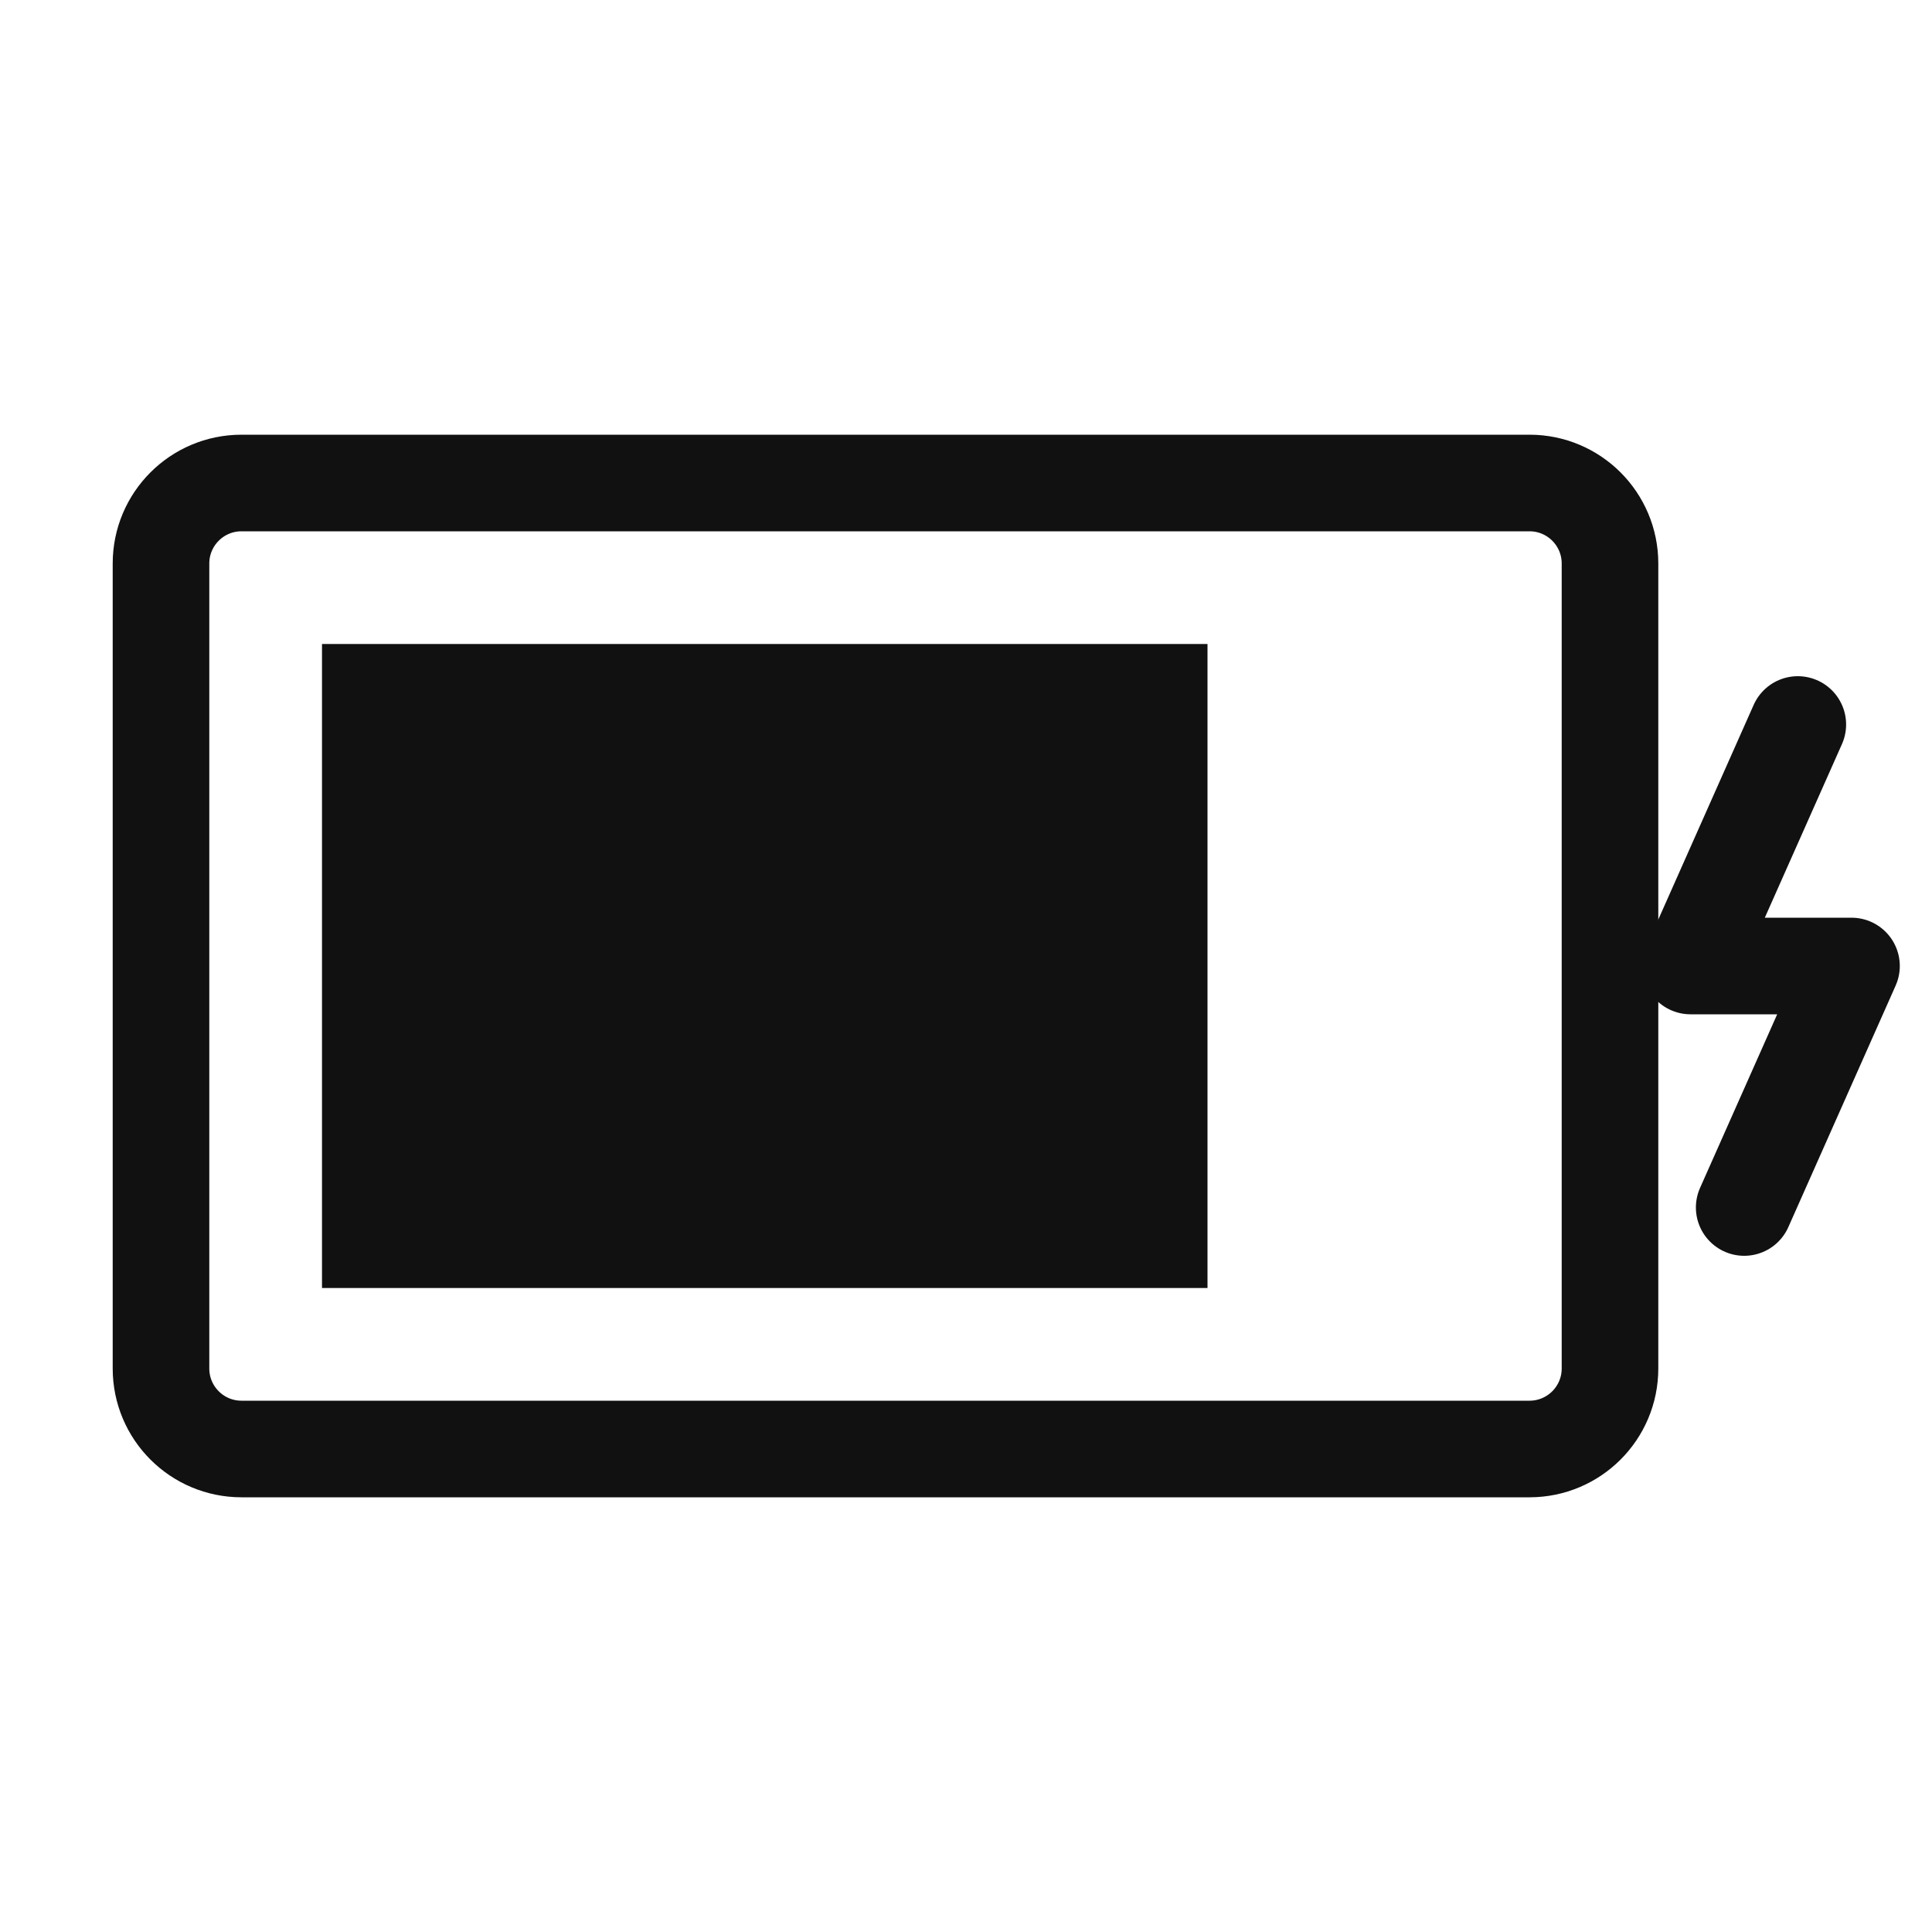
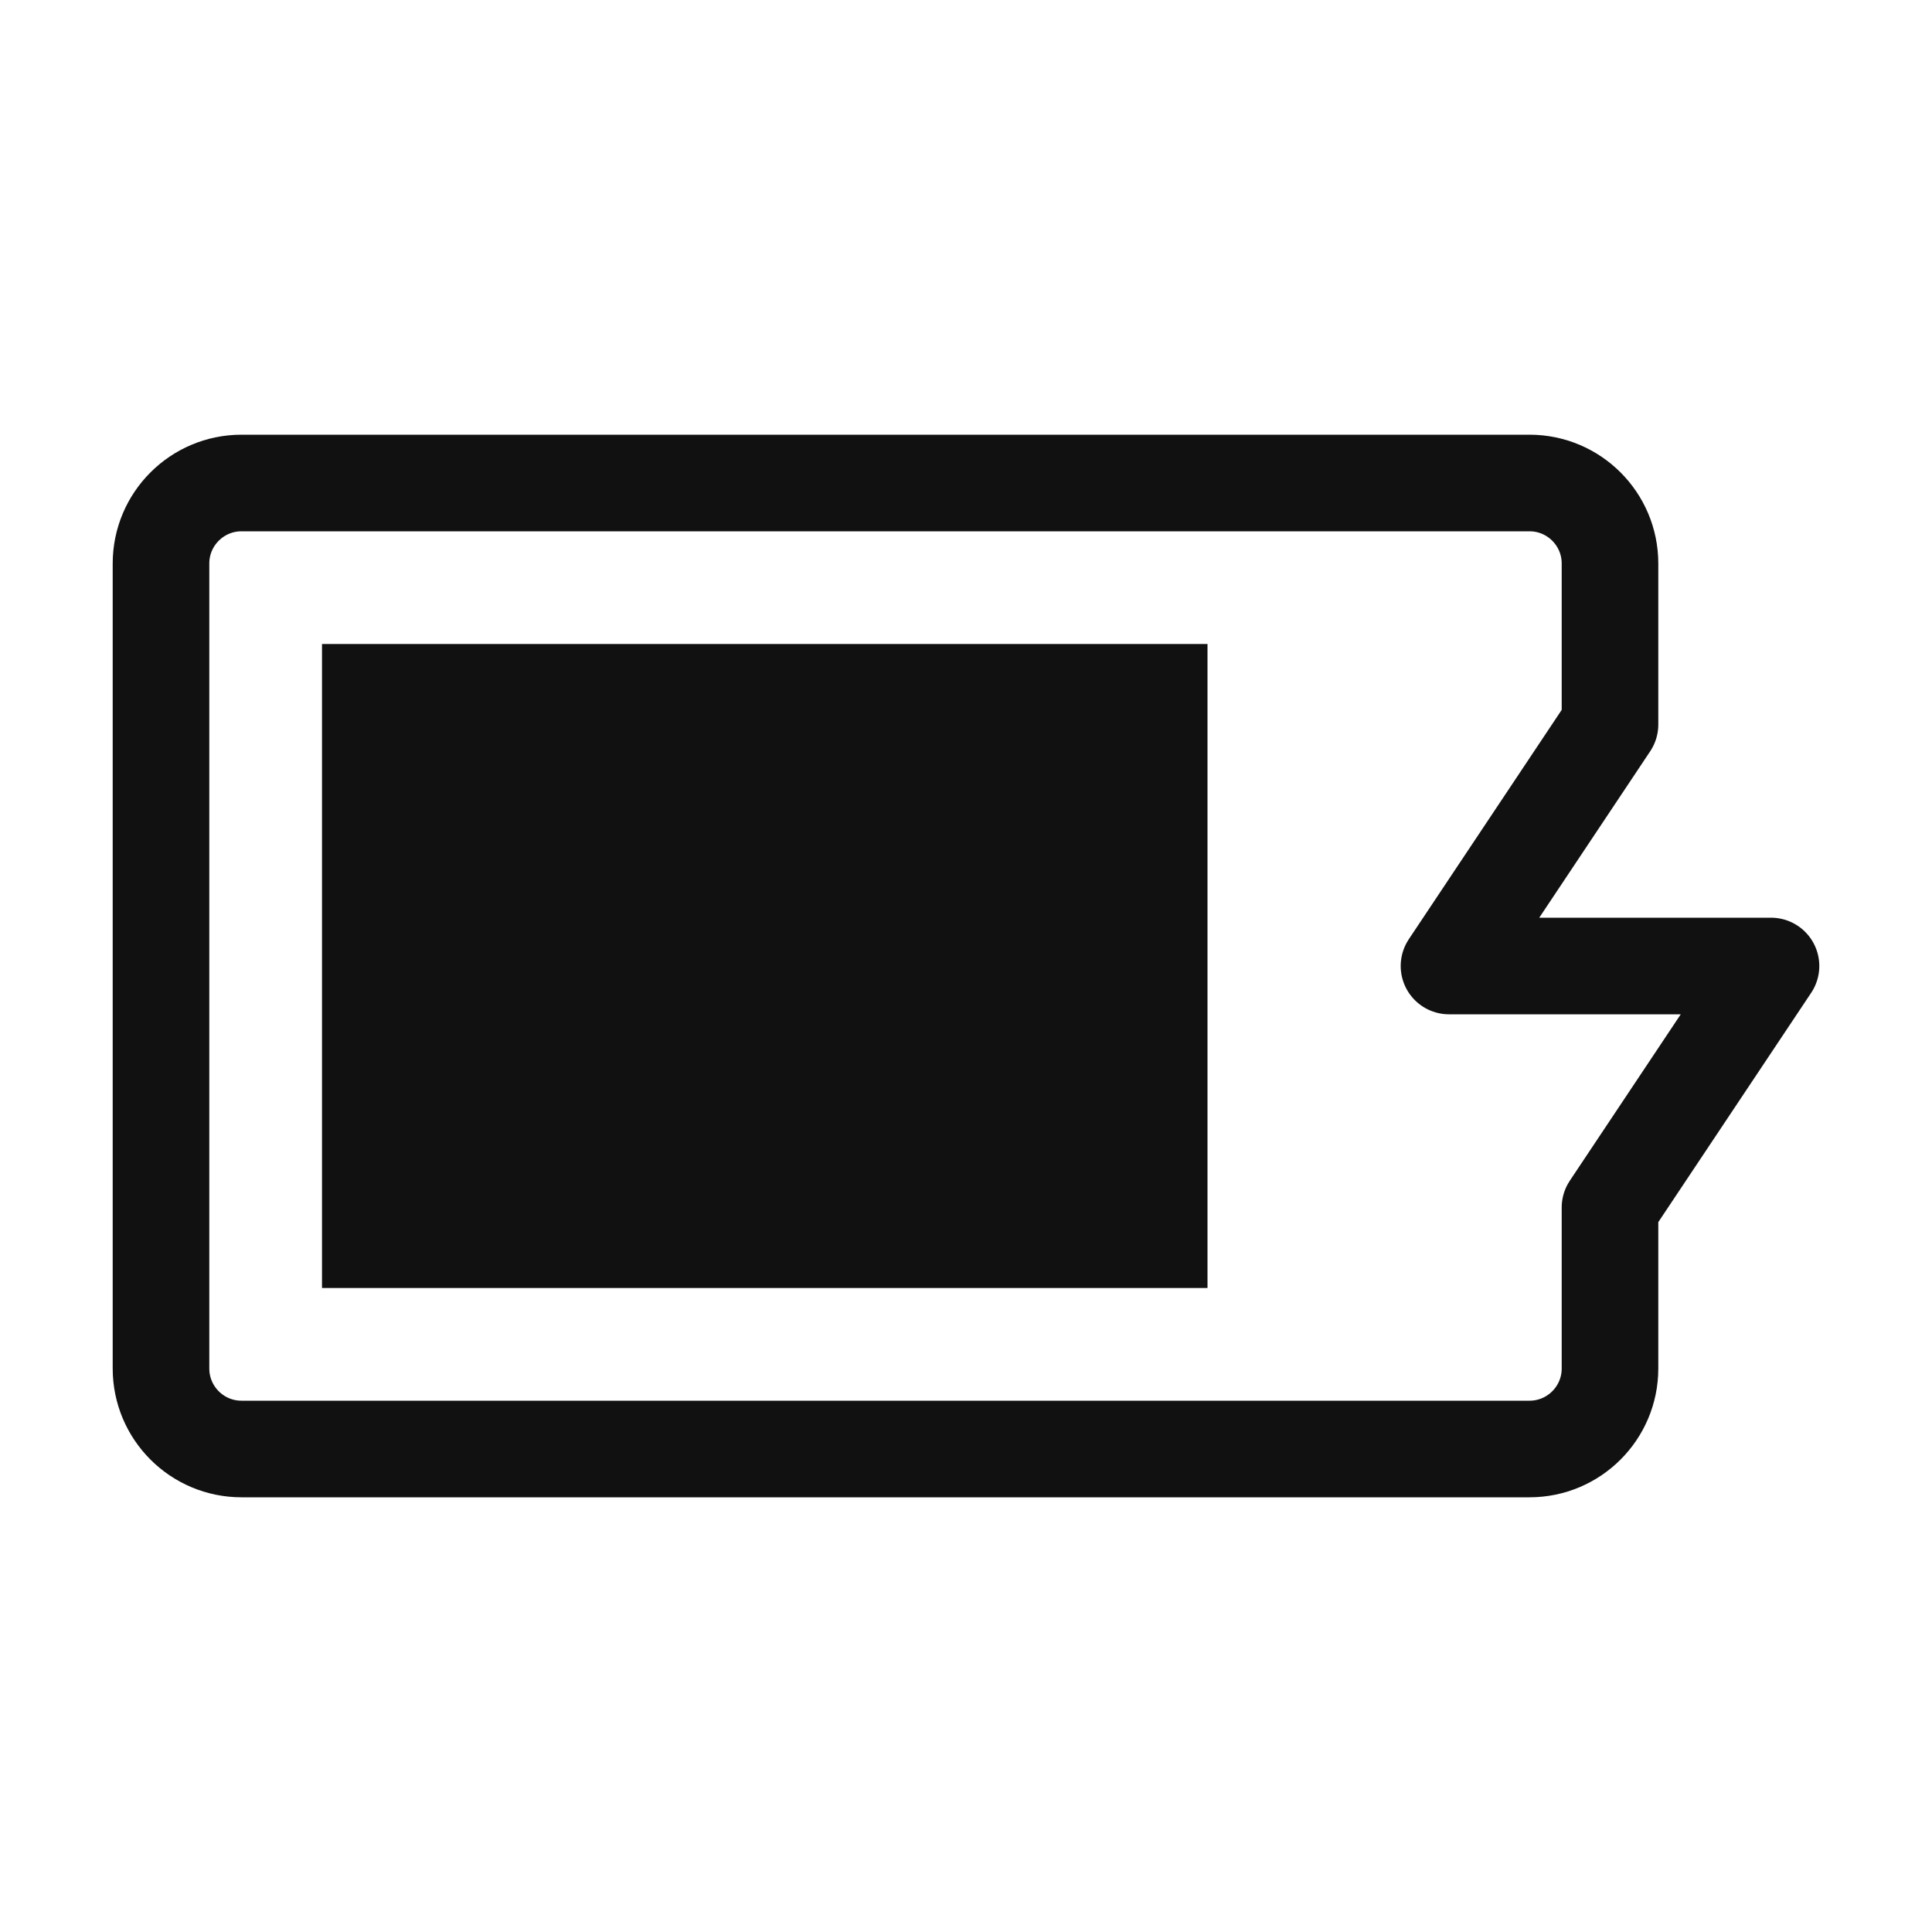
<svg xmlns="http://www.w3.org/2000/svg" width="24" height="24" viewBox="0 0 24 24" fill="none">
-   <rect x="2" y="6" width="18" height="12" rx="1" stroke="#111111" stroke-width="1.2" />
+   <path d="M19 6H3C2.448 6 2 6.448 2 7V17C2 17.552 2.448 18 3 18H19C19.552 18 20 17.552 20 17V15L22 12H18L20 9V7C20 6.448 19.552 6 19 6Z" stroke="#111111" stroke-width="1.2" stroke-linejoin="round" />
  <path d="M4 8H15V16H4V8Z" fill="#111111" />
-   <path d="M22.333 9L21 12H23L21.667 15" stroke="#111111" stroke-width="1.2" stroke-linecap="round" stroke-linejoin="round" />
</svg>
